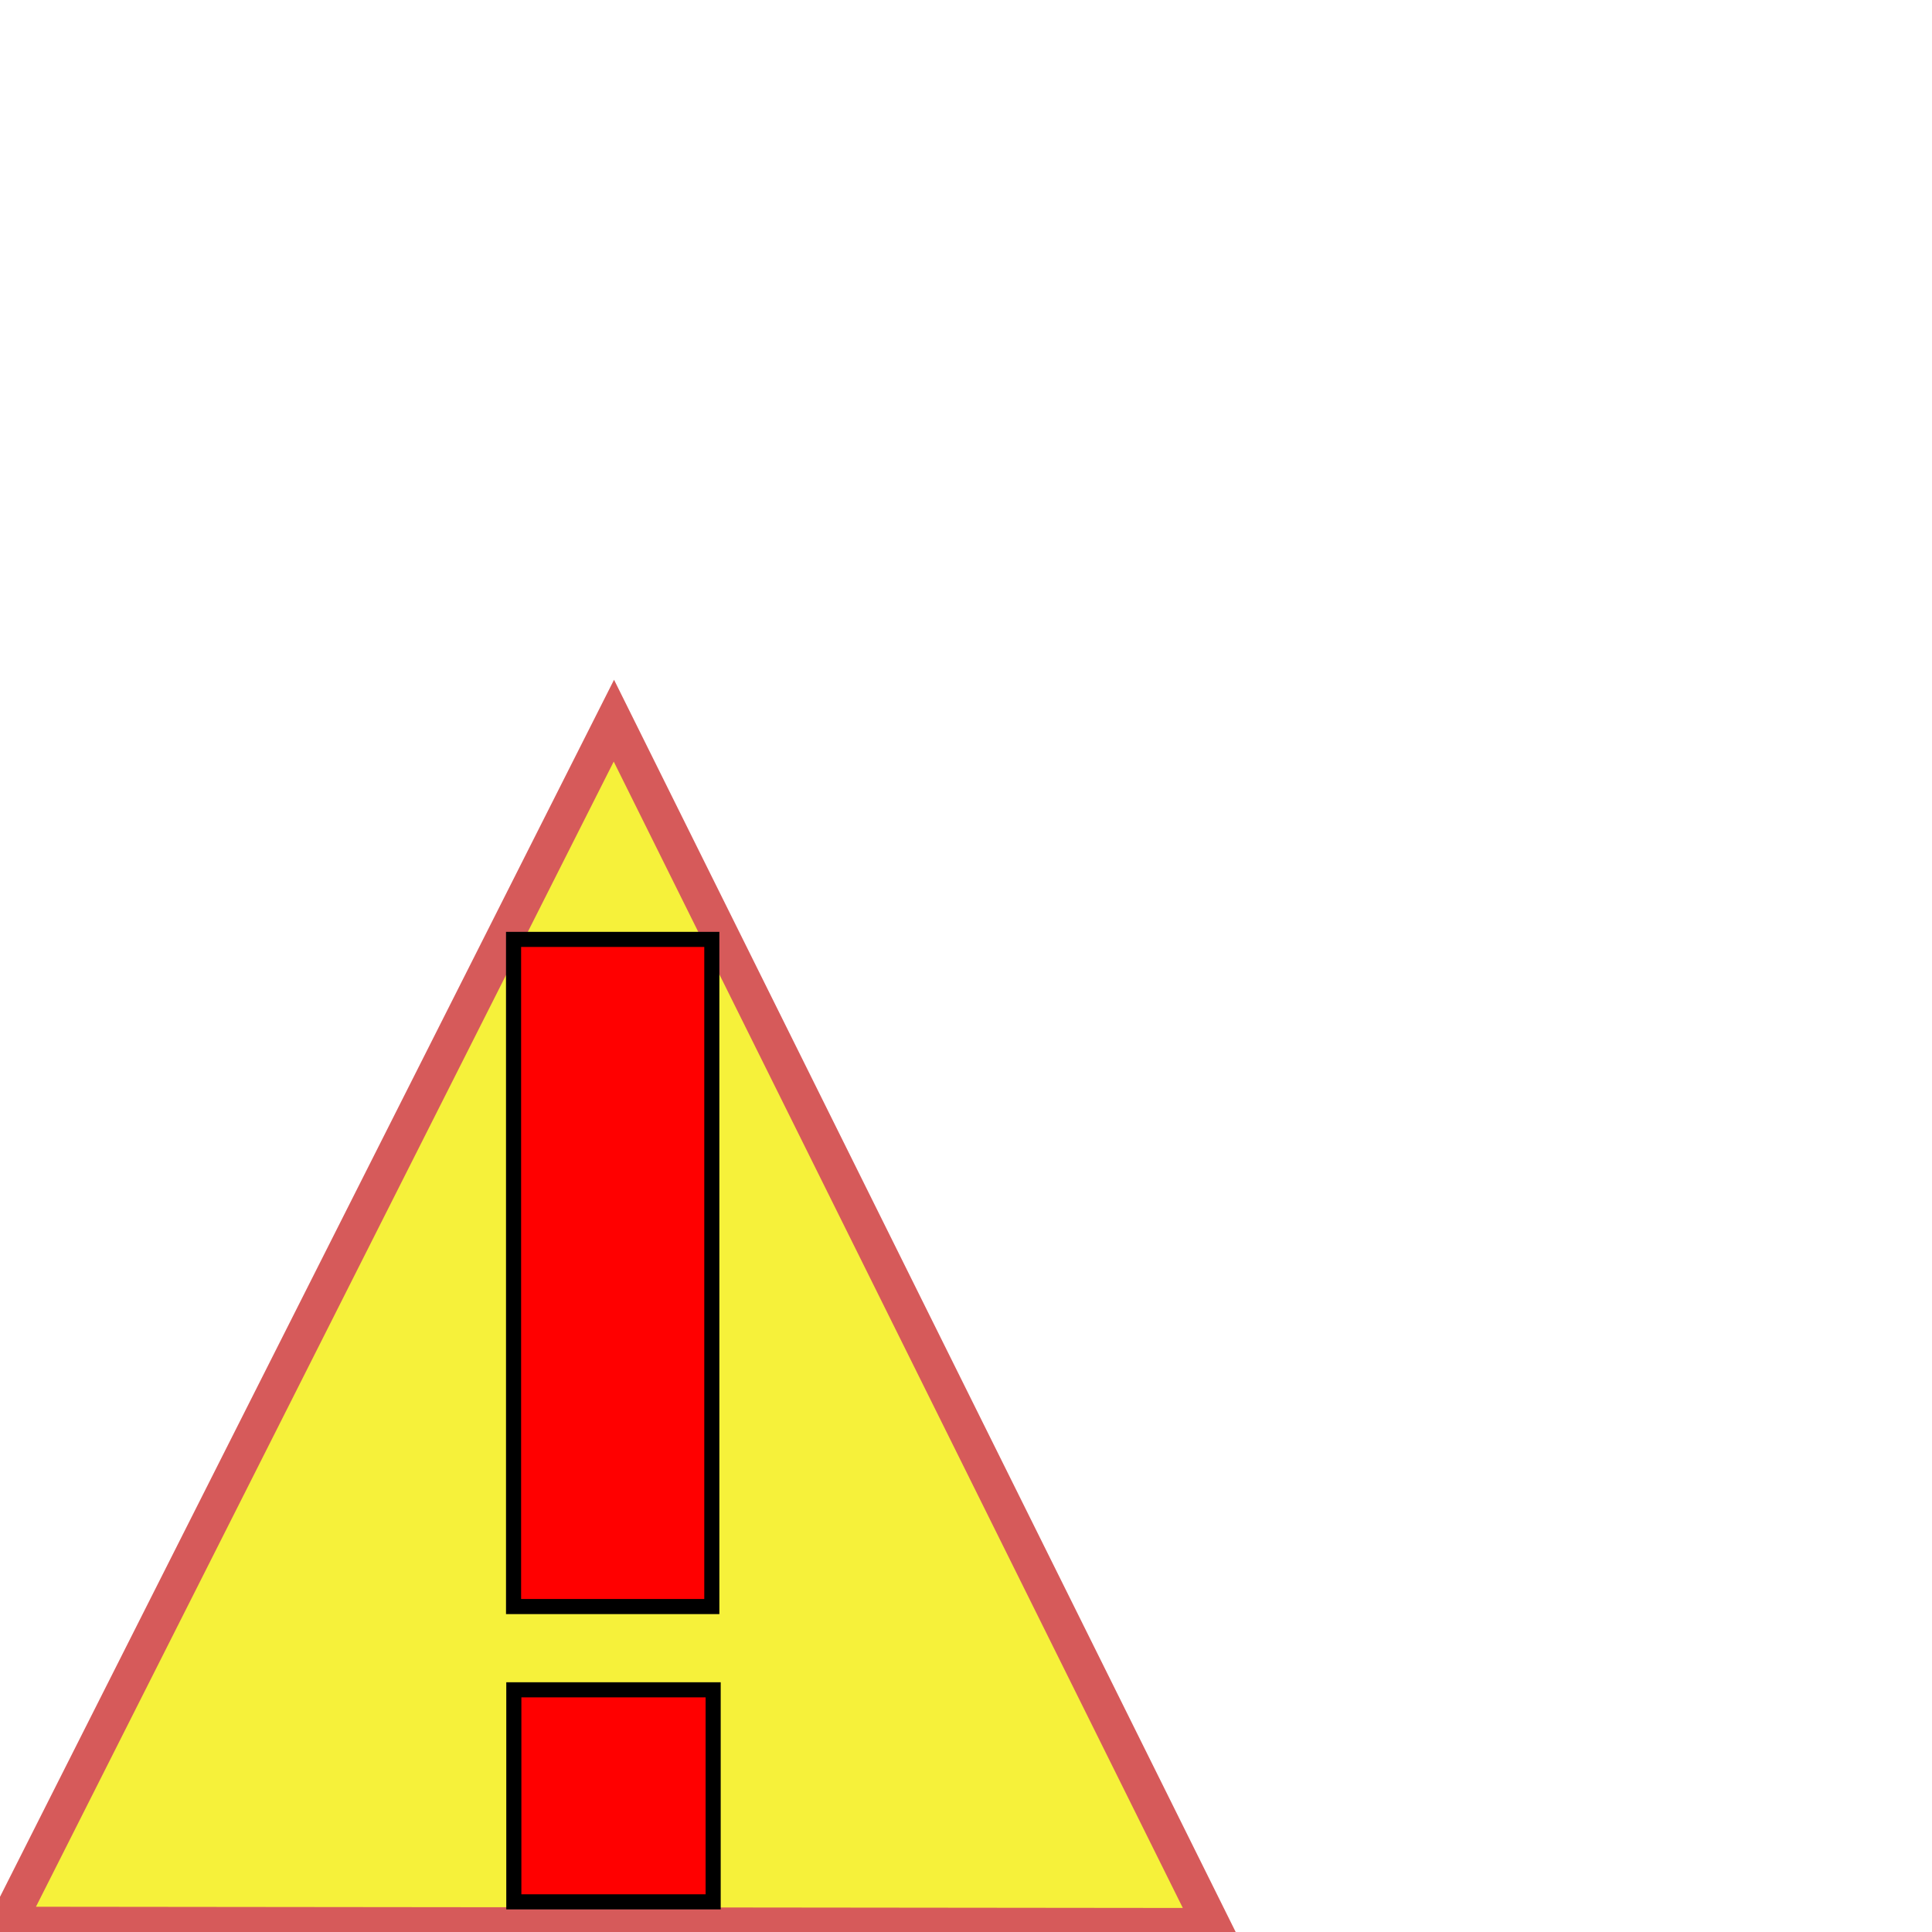
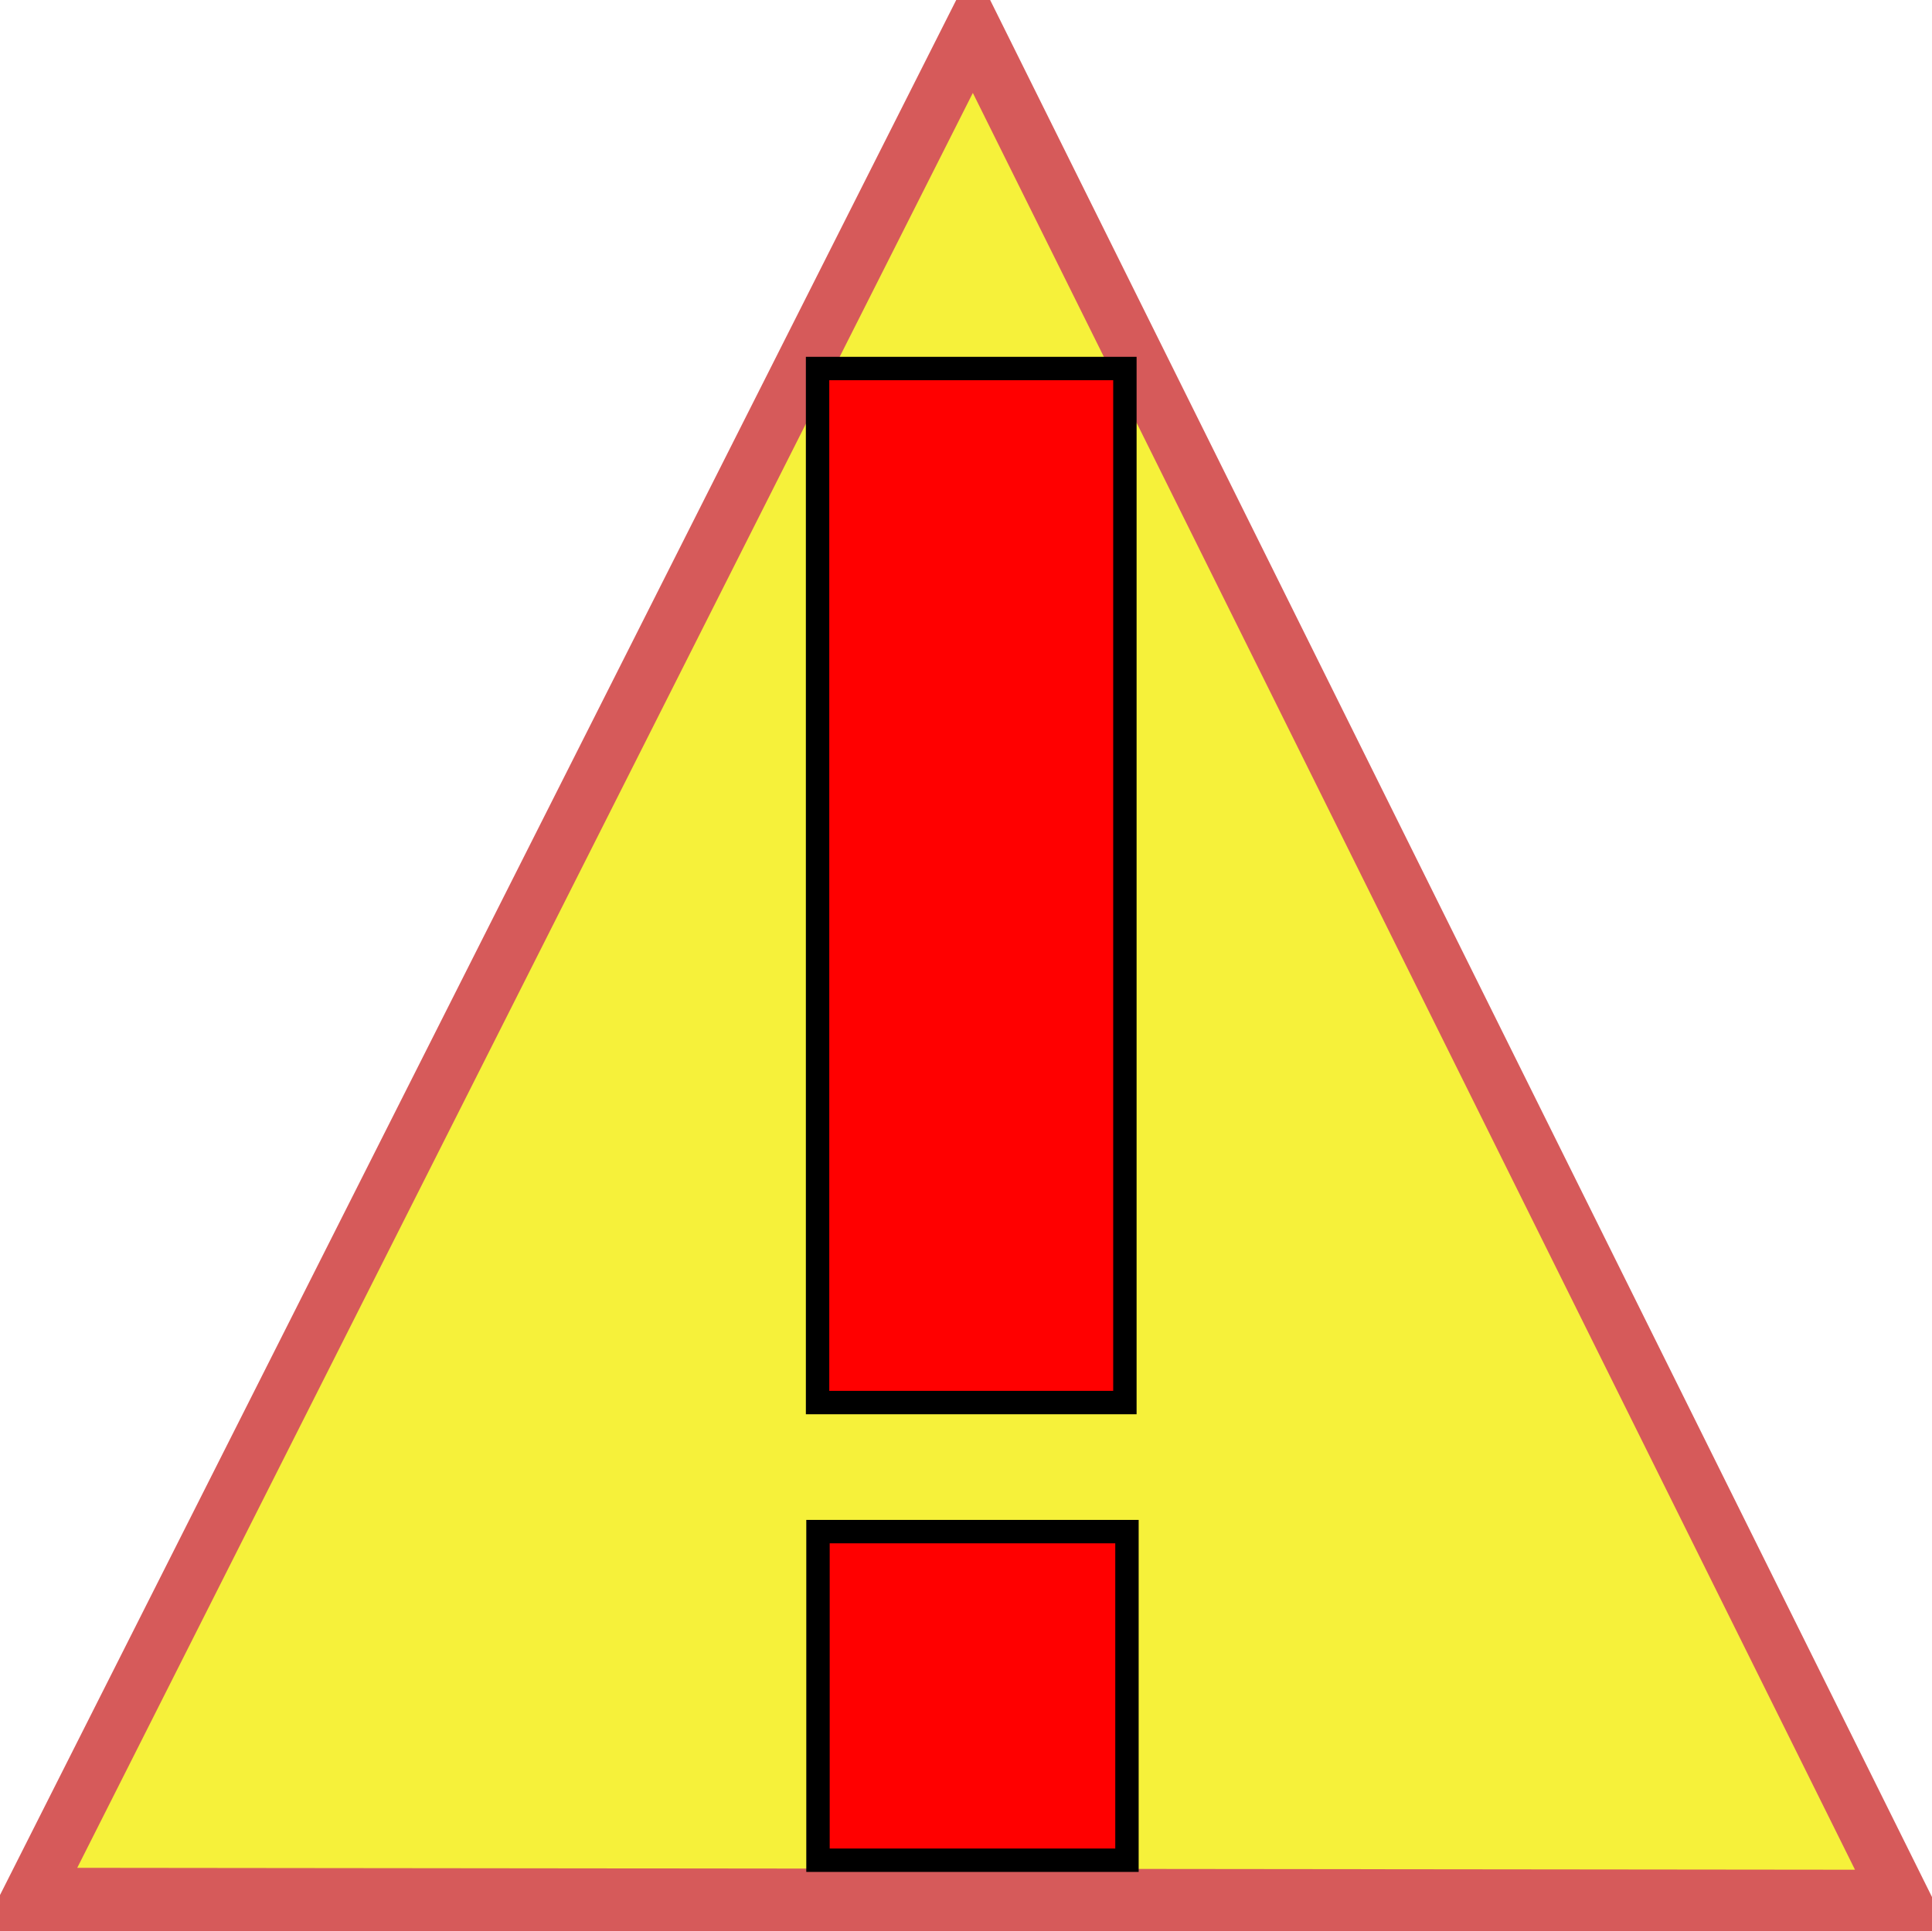
- <svg xmlns="http://www.w3.org/2000/svg" width="256" height="256" id="svg2183" version="1.0">
+ <svg xmlns="http://www.w3.org/2000/svg" width="165.151" height="165.083" id="svg2183" version="1.0">
  <defs id="defs2185">
    <linearGradient id="linearGradient3606">
      <stop id="stop3608" offset="0" style="stop-color:#ffff00;stop-opacity:1;" />
      <stop id="stop3610" offset="1" style="stop-color:#ff3f00;stop-opacity:1;" />
    </linearGradient>
  </defs>
-   <g id="layer1">
-     <path style="fill:#f6f13a;fill-opacity:1;stroke:#d65a5a;stroke-opacity:1;stroke-width:5.329;stroke-miterlimit:4;stroke-dasharray:none" id="path2824" d="M 125.455,137.091 -56.089,140.087 32.089,-18.632 125.455,137.091 z" transform="matrix(-0.4567343,0.8719514,-0.7542906,-0.5238793,161.3911,217.788)" />
+   <g id="layer1" transform="translate(1.83814,-92.96953)">
+     <path style="fill:#f6f13a;fill-opacity:1;stroke:#d65a5a;stroke-width:5.329;stroke-miterlimit:4;stroke-opacity:1;stroke-dasharray:none" id="path2824" d="m 125.455,137.091 -181.543,2.996 88.177,-158.719 z" transform="matrix(-0.4567343,0.8719514,-0.7542906,-0.5238793,161.3911,217.788)" />
    <rect style="fill:#ff0000;fill-opacity:1;stroke:#000000;stroke-width:2;stroke-miterlimit:4;stroke-opacity:1;stroke-dasharray:none" id="rect5064" width="26.271" height="88.401" x="68.049" y="124.475" />
    <rect style="fill:#ff0000;fill-opacity:1;stroke:#000000;stroke-width:2;stroke-miterlimit:4;stroke-opacity:1;stroke-dasharray:none" id="rect5066" width="26.412" height="28.095" x="68.085" y="223.909" />
  </g>
</svg>
